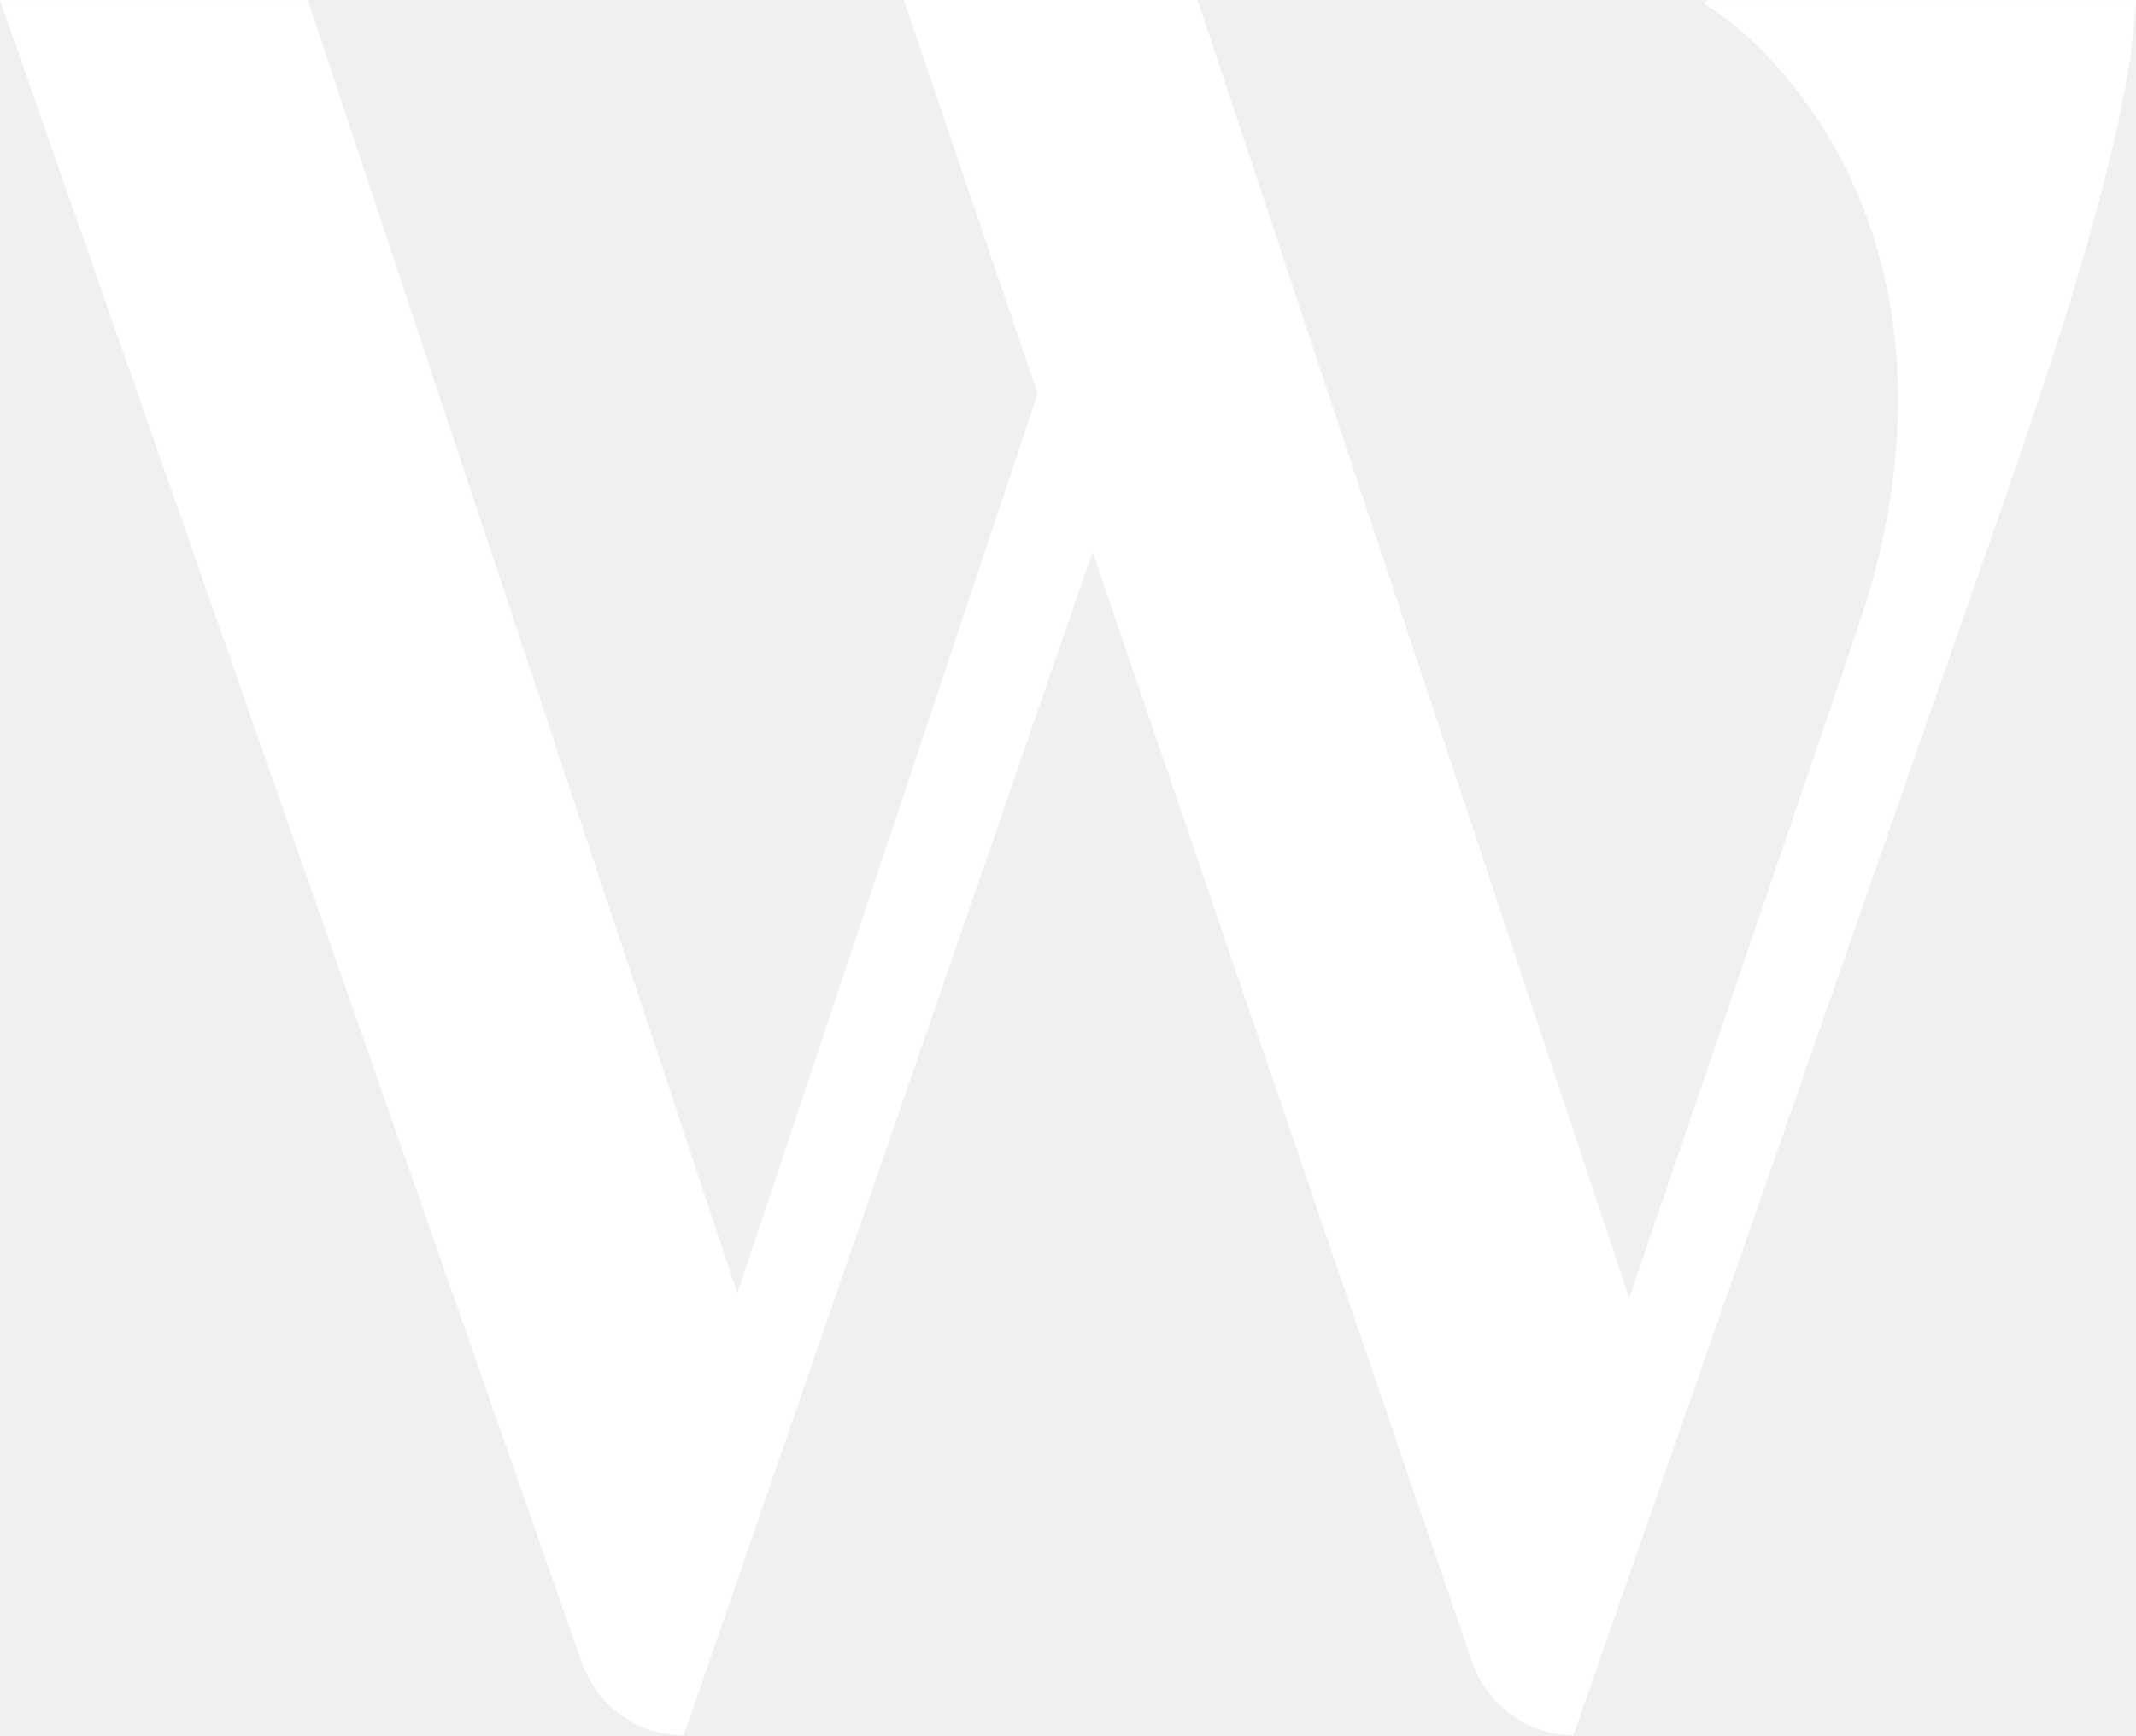
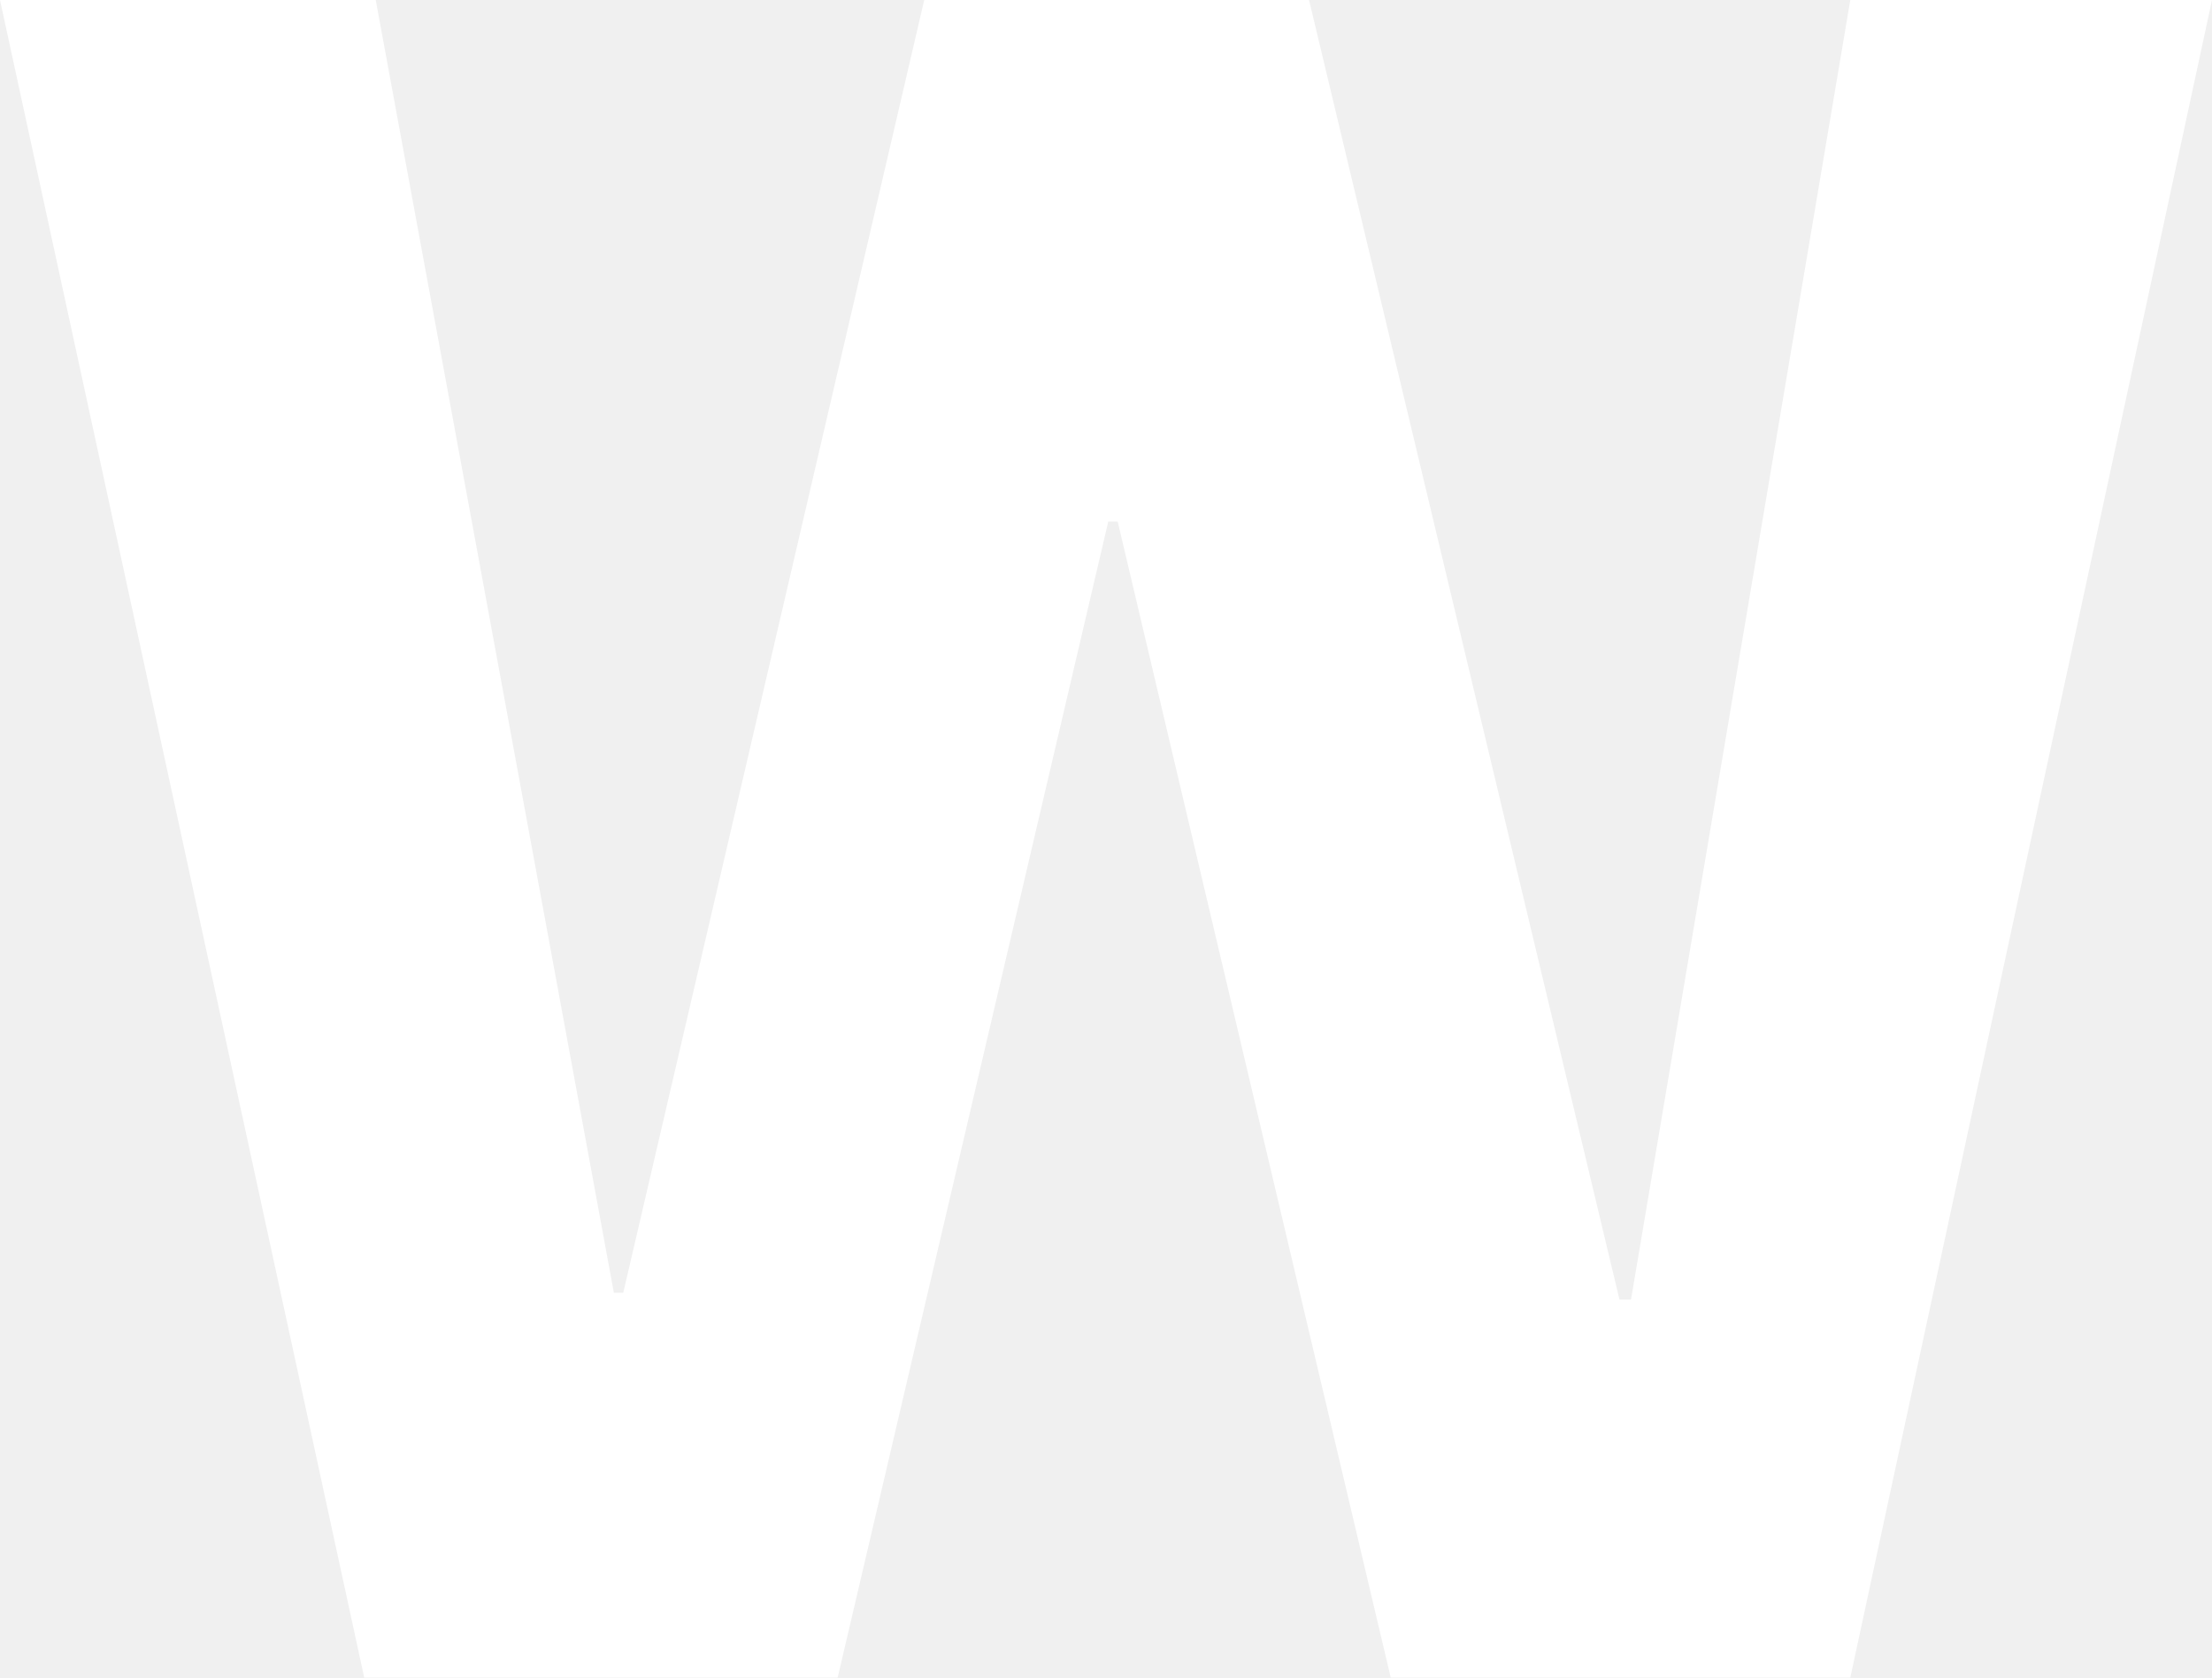
- <svg xmlns="http://www.w3.org/2000/svg" width="16" height="13" viewBox="0 0 16 13" fill="none">
-   <path d="M12.776 0.037C13.159 0.253 14.596 1.498 14.123 3.943C14.067 4.218 13.992 4.489 13.899 4.754L12.204 9.725L8.97 0H6.77L7.772 2.948L5.523 9.688L2.306 0.001H0L4.355 12.446C4.412 12.608 4.515 12.749 4.652 12.848C4.788 12.947 4.951 13 5.117 13H5.122L8.184 4.136L11.022 12.438C11.078 12.602 11.181 12.744 11.318 12.844C11.455 12.945 11.618 12.999 11.786 12.999L15.042 3.666C15.7 1.779 15.965 0.697 16 0.001H12.791C12.772 0.001 12.758 0.029 12.775 0.038" fill="white" />
+ <svg xmlns="http://www.w3.org/2000/svg" width="29" height="22" viewBox="0 0 29 22" fill="none">
+   <path d="M14.653 6.839H14.53L10.982 22H4.775L0 0H4.926L8.048 16.953H8.171L12.117 0H17.162L21.232 17.043H21.383L24.258 0H29L24.258 22H18.233L14.653 6.839Z" fill="white" />
</svg>
